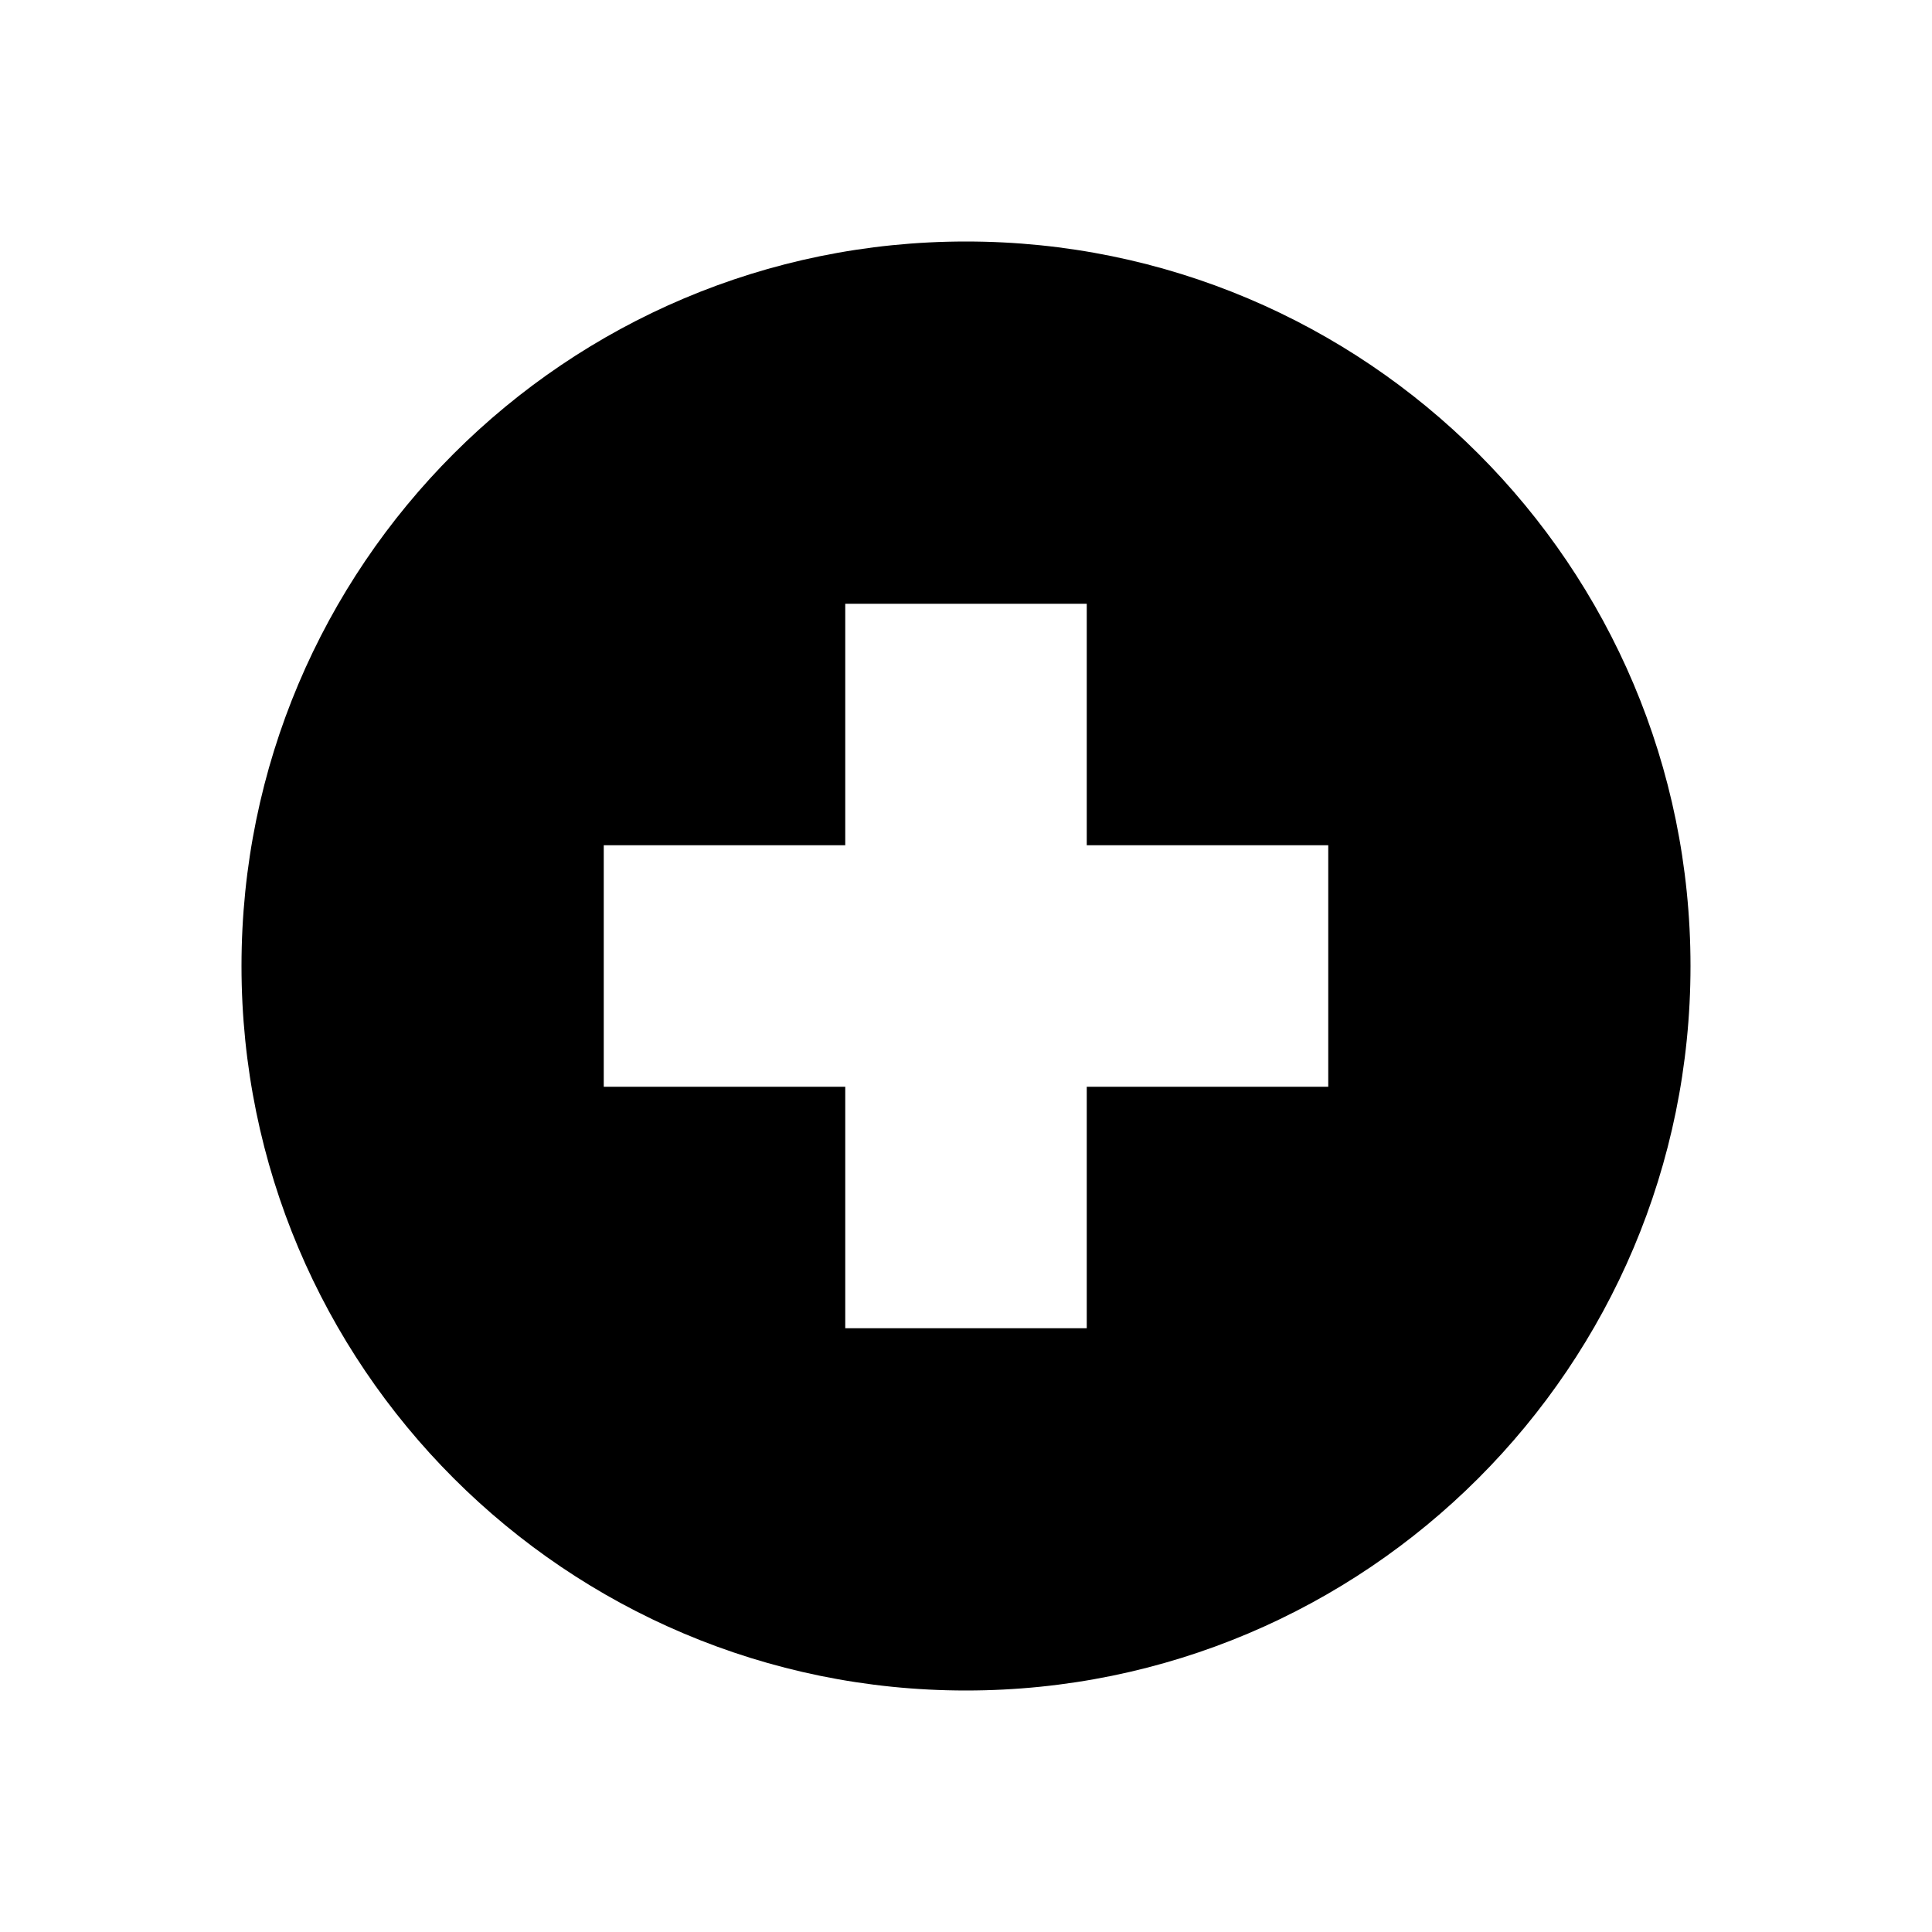
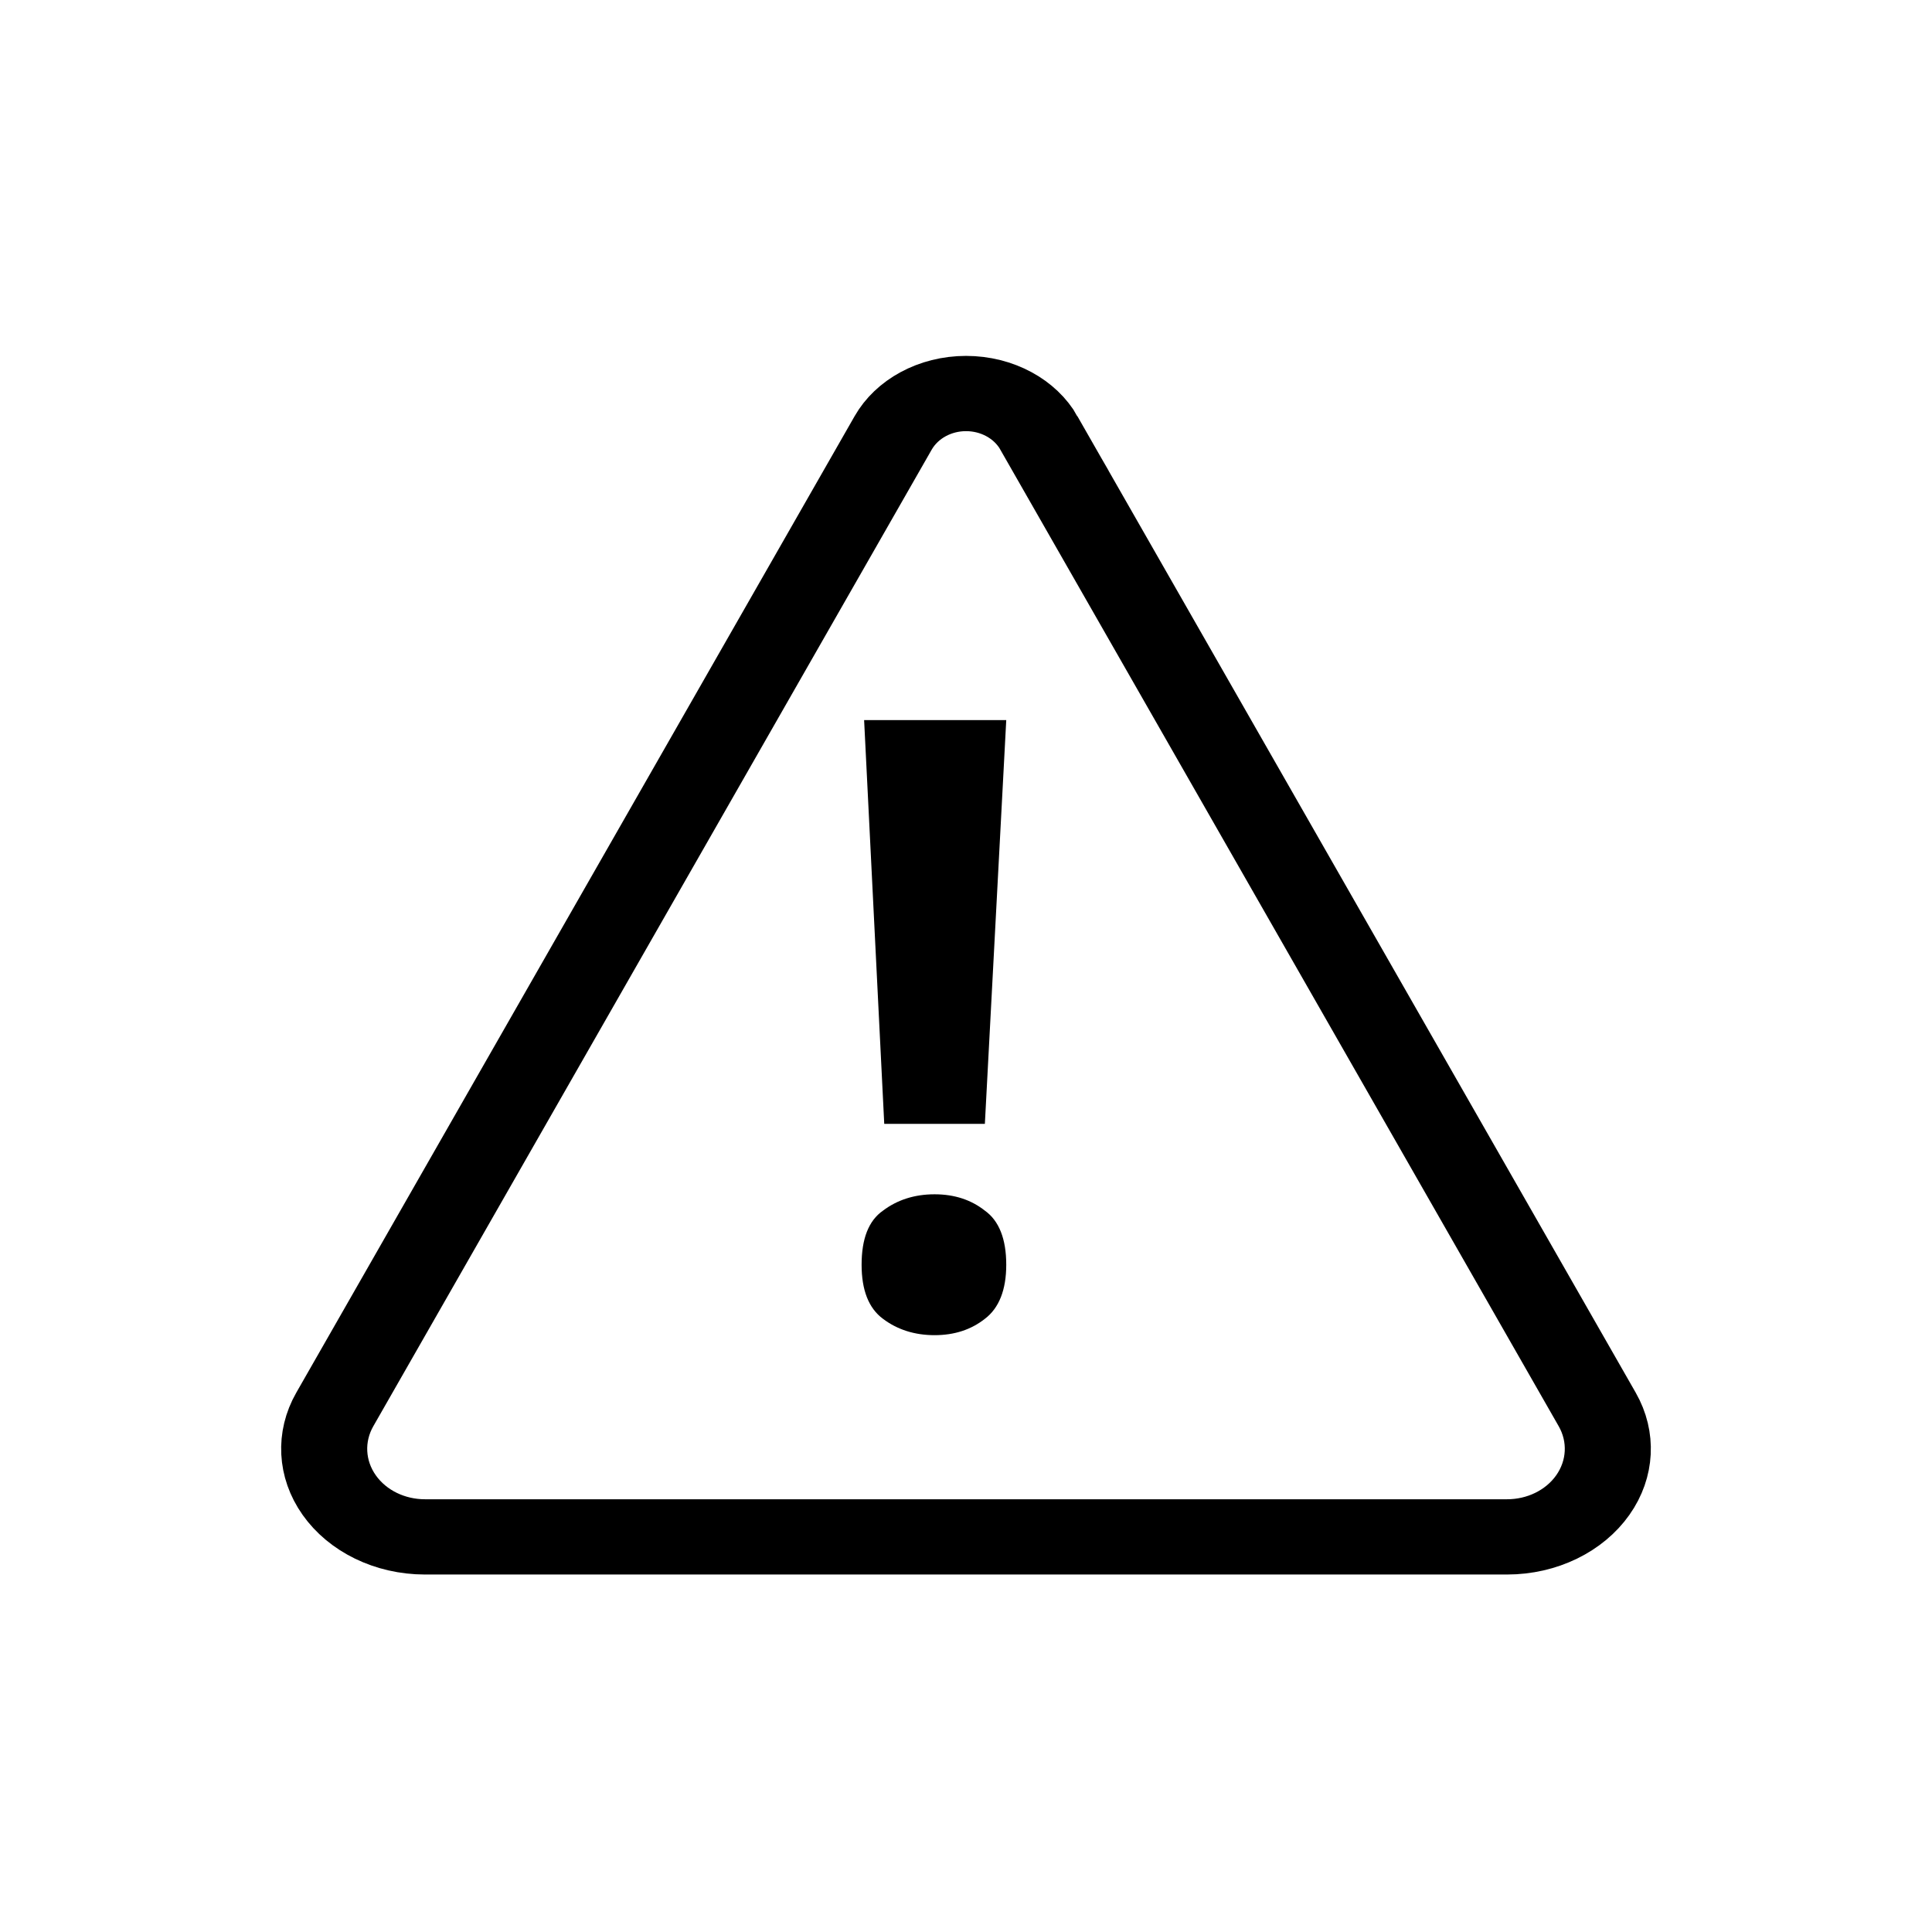
- <svg xmlns="http://www.w3.org/2000/svg" viewBox="0 0 16 16" fill="none">
-   <path d="M8 2C4.686 2 2 4.686 2 8C2 11.314 4.686 14 8 14C11.314 14 14 11.314 14 8C14 4.686 11.314 2 8 2ZM7 5H9V7H11V9H9V11H7V9H5V7H7V5Z" fill="currentColor" />
+ <svg xmlns="http://www.w3.org/2000/svg" viewBox="0 0 24 24" fill="none" version="1.1" id="svg1" width="24" height="24">
+   <defs id="defs1">
+     </defs>
+   <path id="rect1" style="stroke:#000000;stroke-width:1.056;stroke-linecap:round;stroke-miterlimit:83.9;paint-order:markers fill stroke" d="m 12.585,4.84 6.851,13.702 a 1.236,1.236 121.717 0 1 -1.106,1.789 H 5.051 A 1.236,1.236 58.283 0 1 3.946,18.542 L 10.797,4.84 a 1,1 180 0 1 1.789,0 z" transform="matrix(1.012362,0,0,0.8852734,0.1644964,1.093282)" />
+   <text xml:space="preserve" style="font-weight:bold;font-size:10.499px;font-family:Manrope;-inkscape-font-specification:'Manrope Bold';text-align:start;letter-spacing:0.091px;word-spacing:0px;writing-mode:lr-tb;direction:ltr;text-anchor:start;fill:#000000;stroke:none;stroke-width:1;stroke-linecap:round;stroke-miterlimit:83.9;paint-order:markers fill stroke" x="10.108" y="16.445" id="text1">
+     <tspan id="tspan1" x="10.108" y="16.445" style="stroke-width:1">!</tspan>
+   </text>
</svg>
